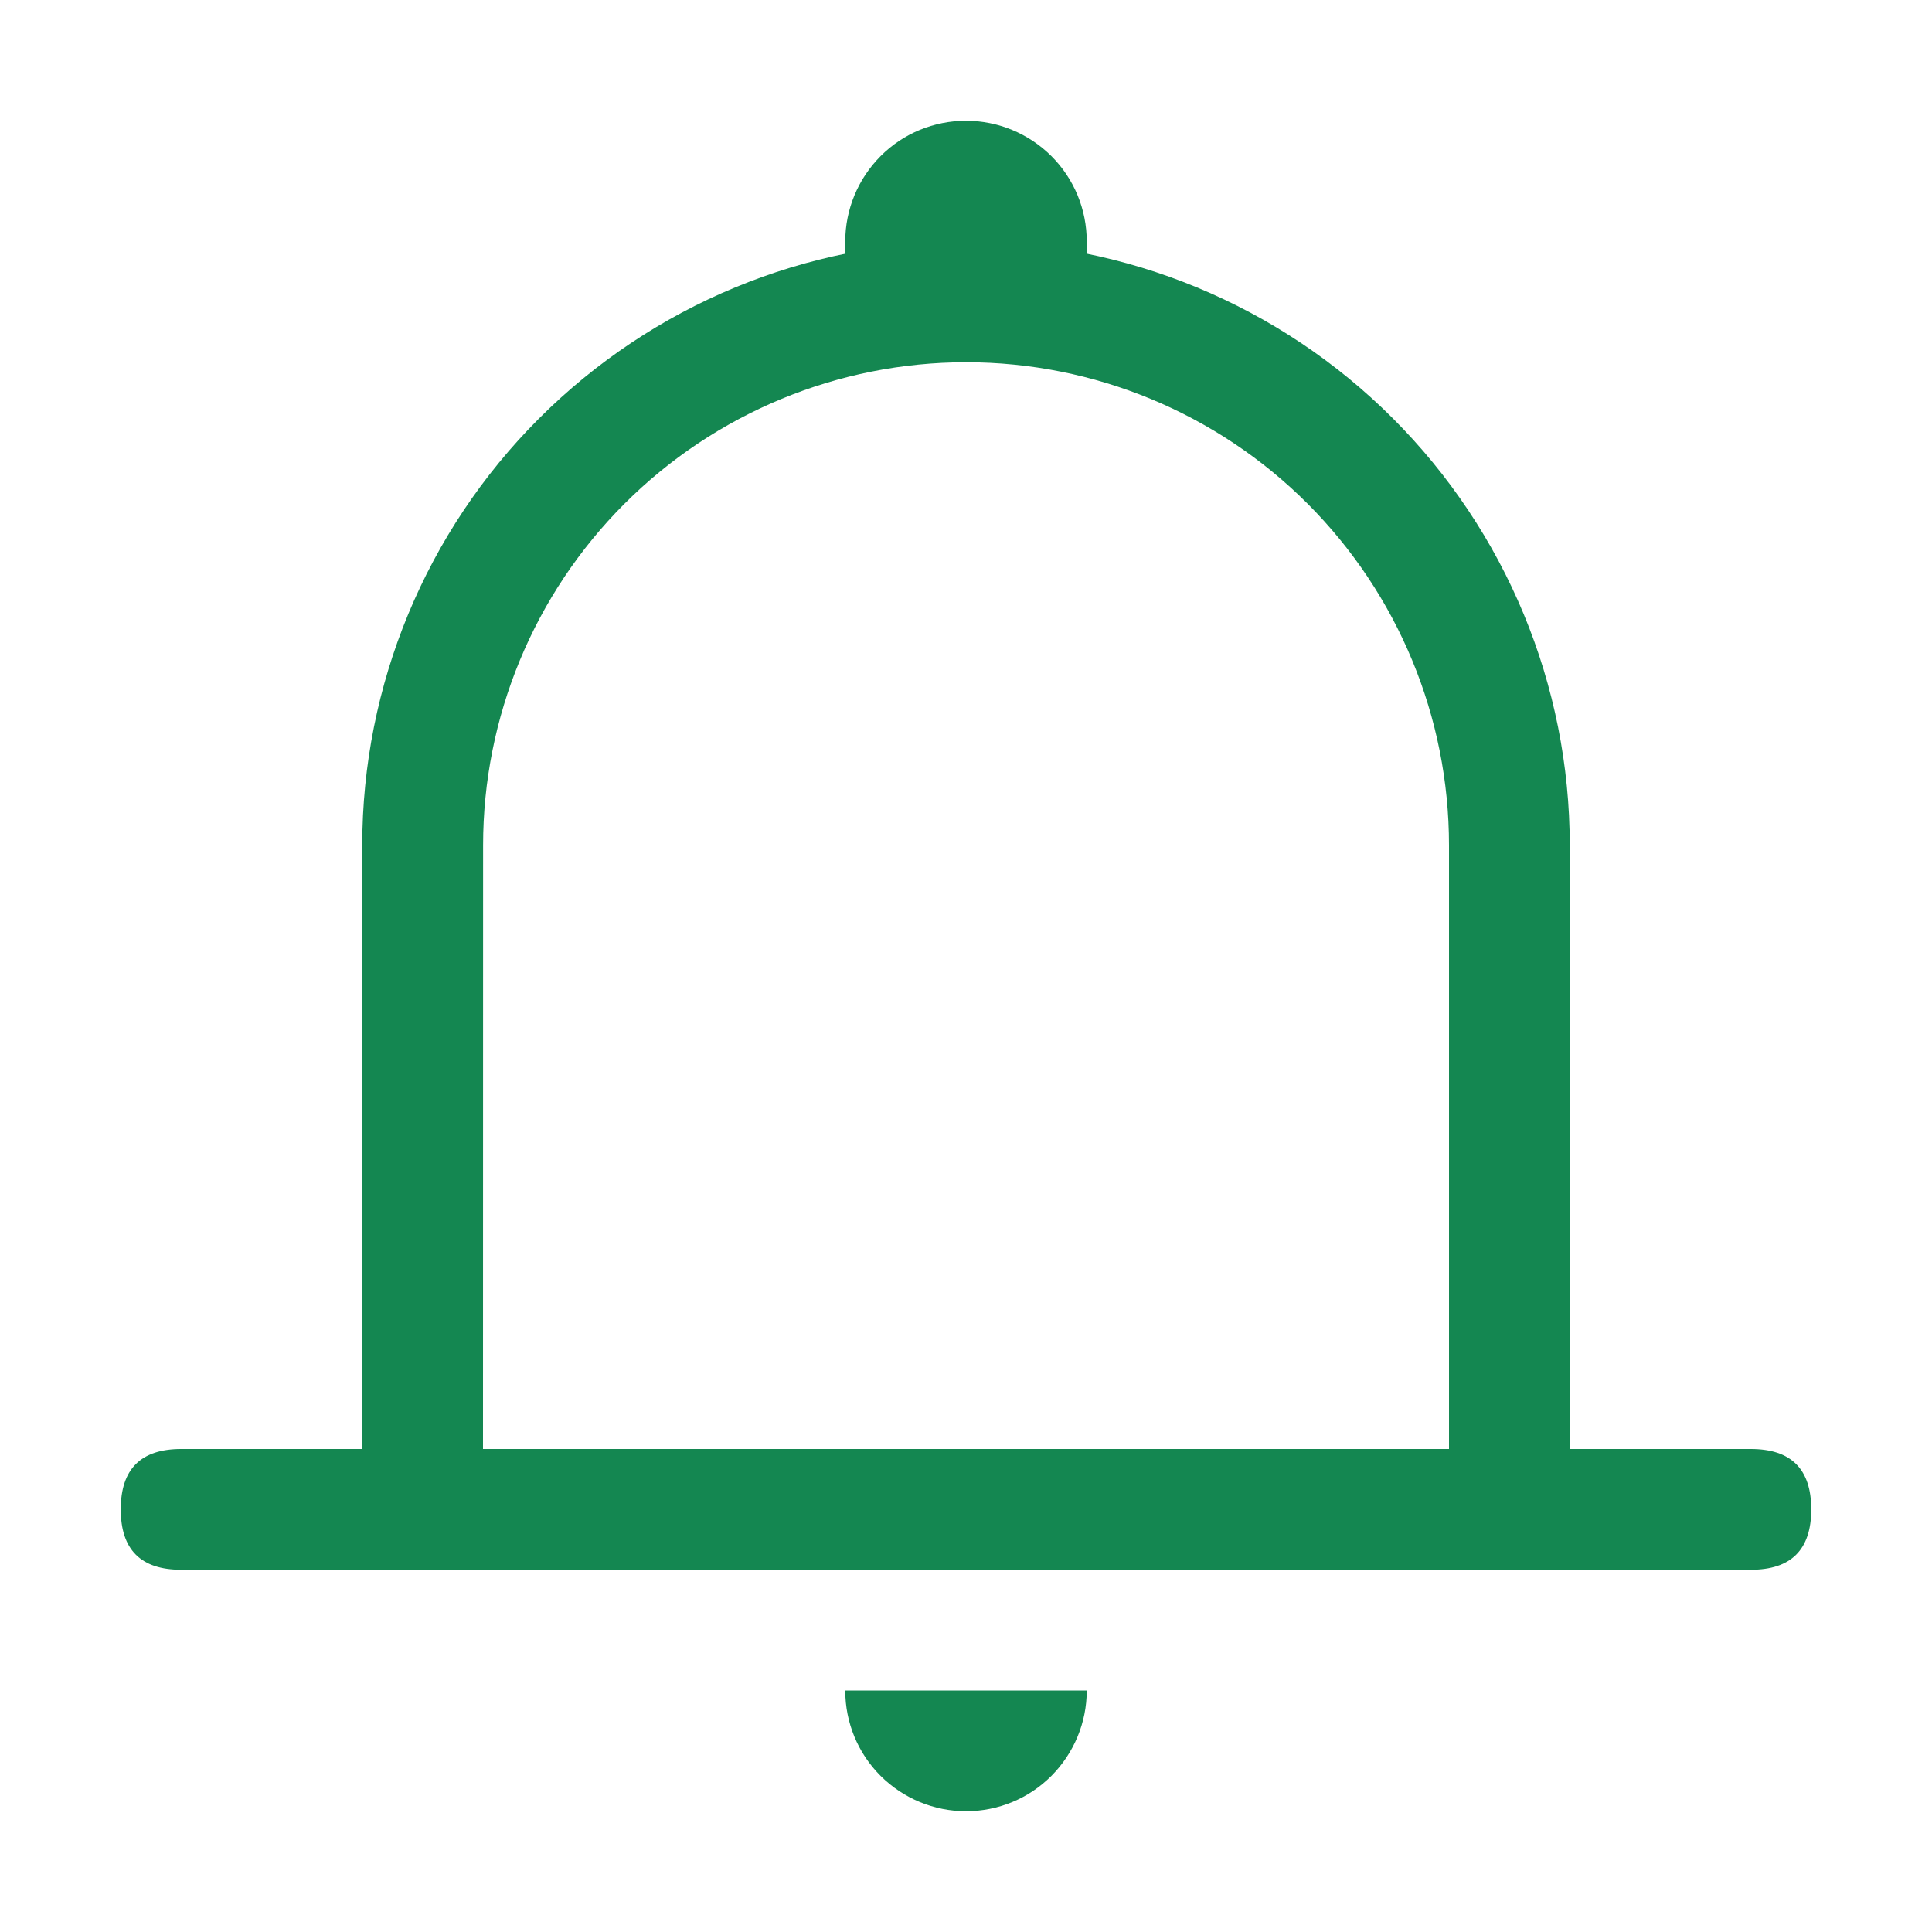
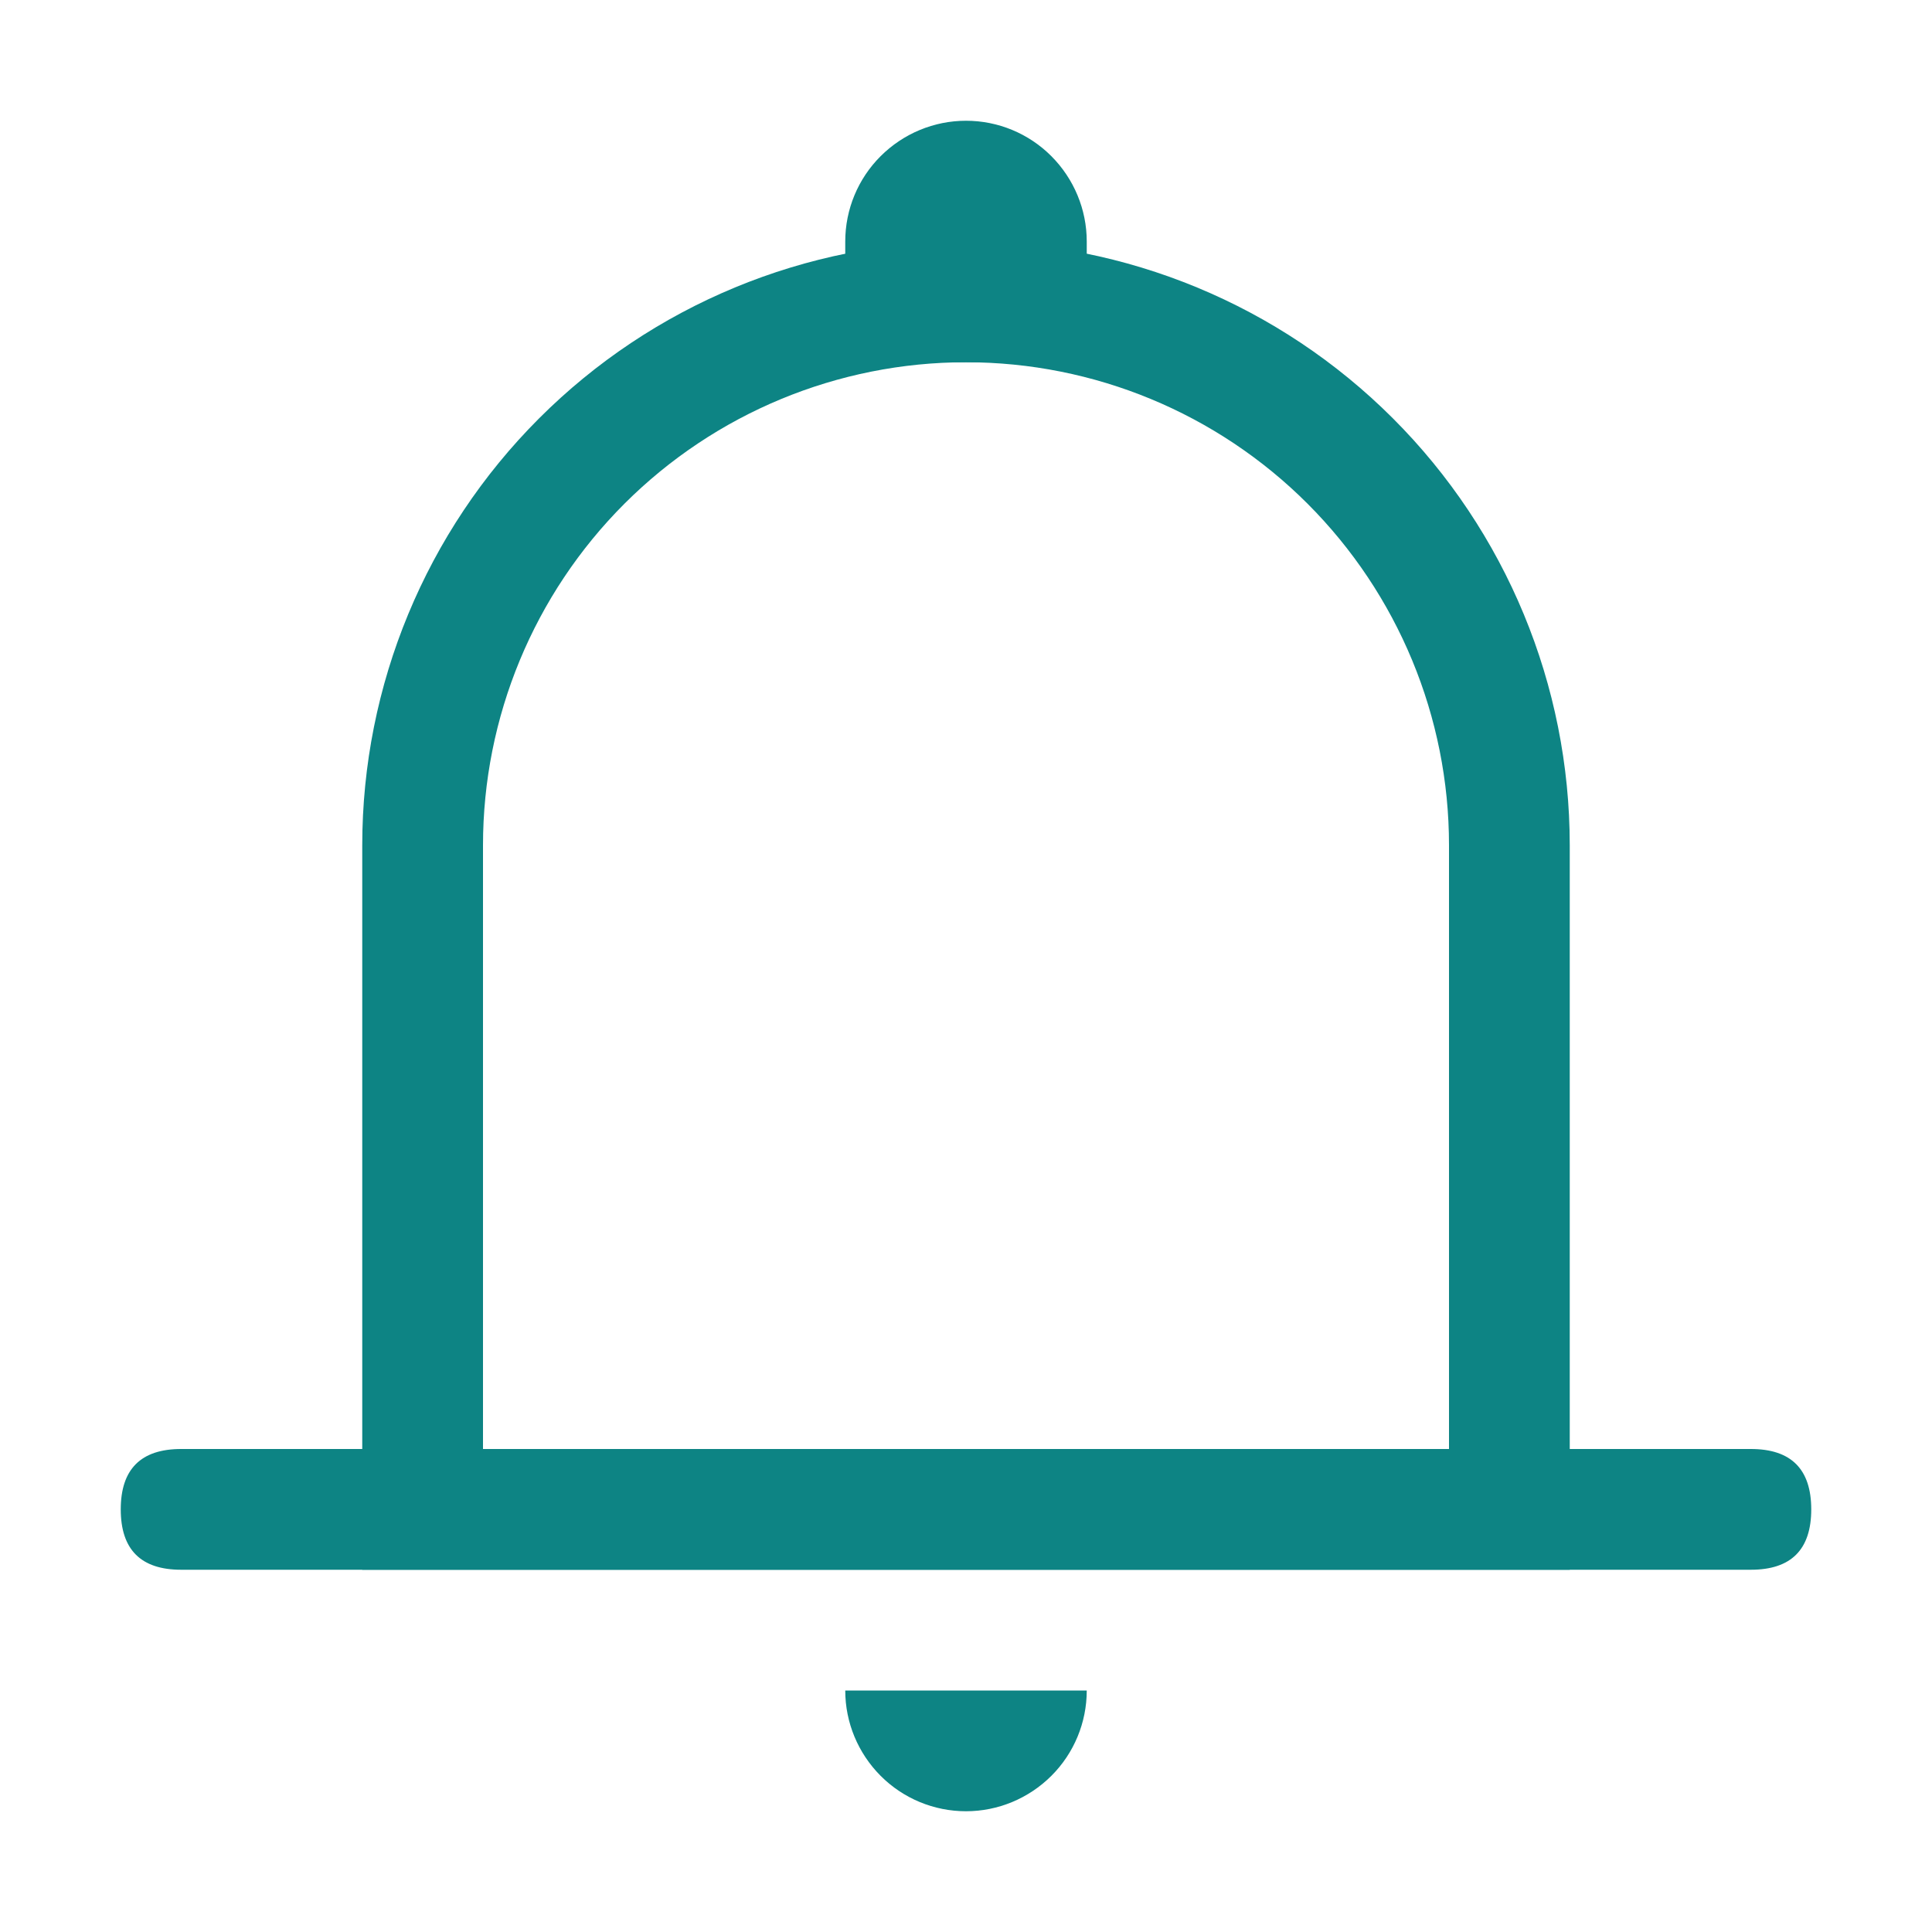
- <svg xmlns="http://www.w3.org/2000/svg" fill="none" height="20" viewBox="0 0 20 20" width="20">
-   <g fill="#148751">
-     <path d="m10 1.25c.332 0 .649.132.884.366s.366.552.366.884v1.25h-2.5v-1.25c0-.332.132-.649.366-.884s.552-.366.884-.366z" />
-     <path d="m5 15h10v-6.25c0-1.326-.527-2.598-1.464-3.536-.938-.938-2.209-1.464-3.535-1.464-1.326 0-2.598.527-3.536 1.464-.938.938-1.464 2.209-1.464 3.536zm5-12.5c1.658 0 3.247.658 4.419 1.831 1.172 1.172 1.831 2.762 1.831 4.419v7.5h-12.5v-7.5c0-1.658.658-3.247 1.831-4.419 1.172-1.172 2.762-1.831 4.419-1.831z" />
-     <path d="m1.875 15h16.25c.417 0 .625.208.625.625s-.208.625-.625.625h-16.25c-.417 0-.625-.208-.625-.625s.208-.625.625-.625zm6.875 2.5h2.5c0 .332-.132.649-.366.884s-.552.366-.884.366c-.332 0-.649-.132-.884-.366s-.366-.552-.366-.884z" />
+ <svg xmlns="http://www.w3.org/2000/svg" fill="none" height="28" viewBox="0 0 28 28" width="28">
+   <g fill="#0d8484">
+     <path d="m14 1.75c.464 0 .909.184 1.237.513s.513.773.513 1.237v1.75h-3.5v-1.75c0-.464.184-.909.513-1.237s.773-.513 1.237-.513z" />
+     <path d="m7 21h14v-8.75c0-1.857-.738-3.637-2.05-4.95-1.313-1.313-3.093-2.05-4.95-2.05s-3.637.738-4.95 2.05c-1.313 1.313-2.05 3.093-2.05 4.95zm7-17.5c2.321 0 4.546.922 6.187 2.563 1.641 1.641 2.563 3.867 2.563 6.187v10.5h-17.5v-10.5c0-2.321.922-4.546 2.563-6.187 1.641-1.641 3.867-2.563 6.187-2.563z" />
+     <path d="m2.625 21h22.75c.583 0 .875.292.875.875s-.292.875-.875.875h-22.75c-.583 0-.875-.292-.875-.875s.292-.875.875-.875zm9.625 3.5h3.5c0 .464-.184.909-.513 1.237s-.773.513-1.237.513-.909-.184-1.237-.513-.513-.773-.513-1.237z" />
  </g>
</svg>
